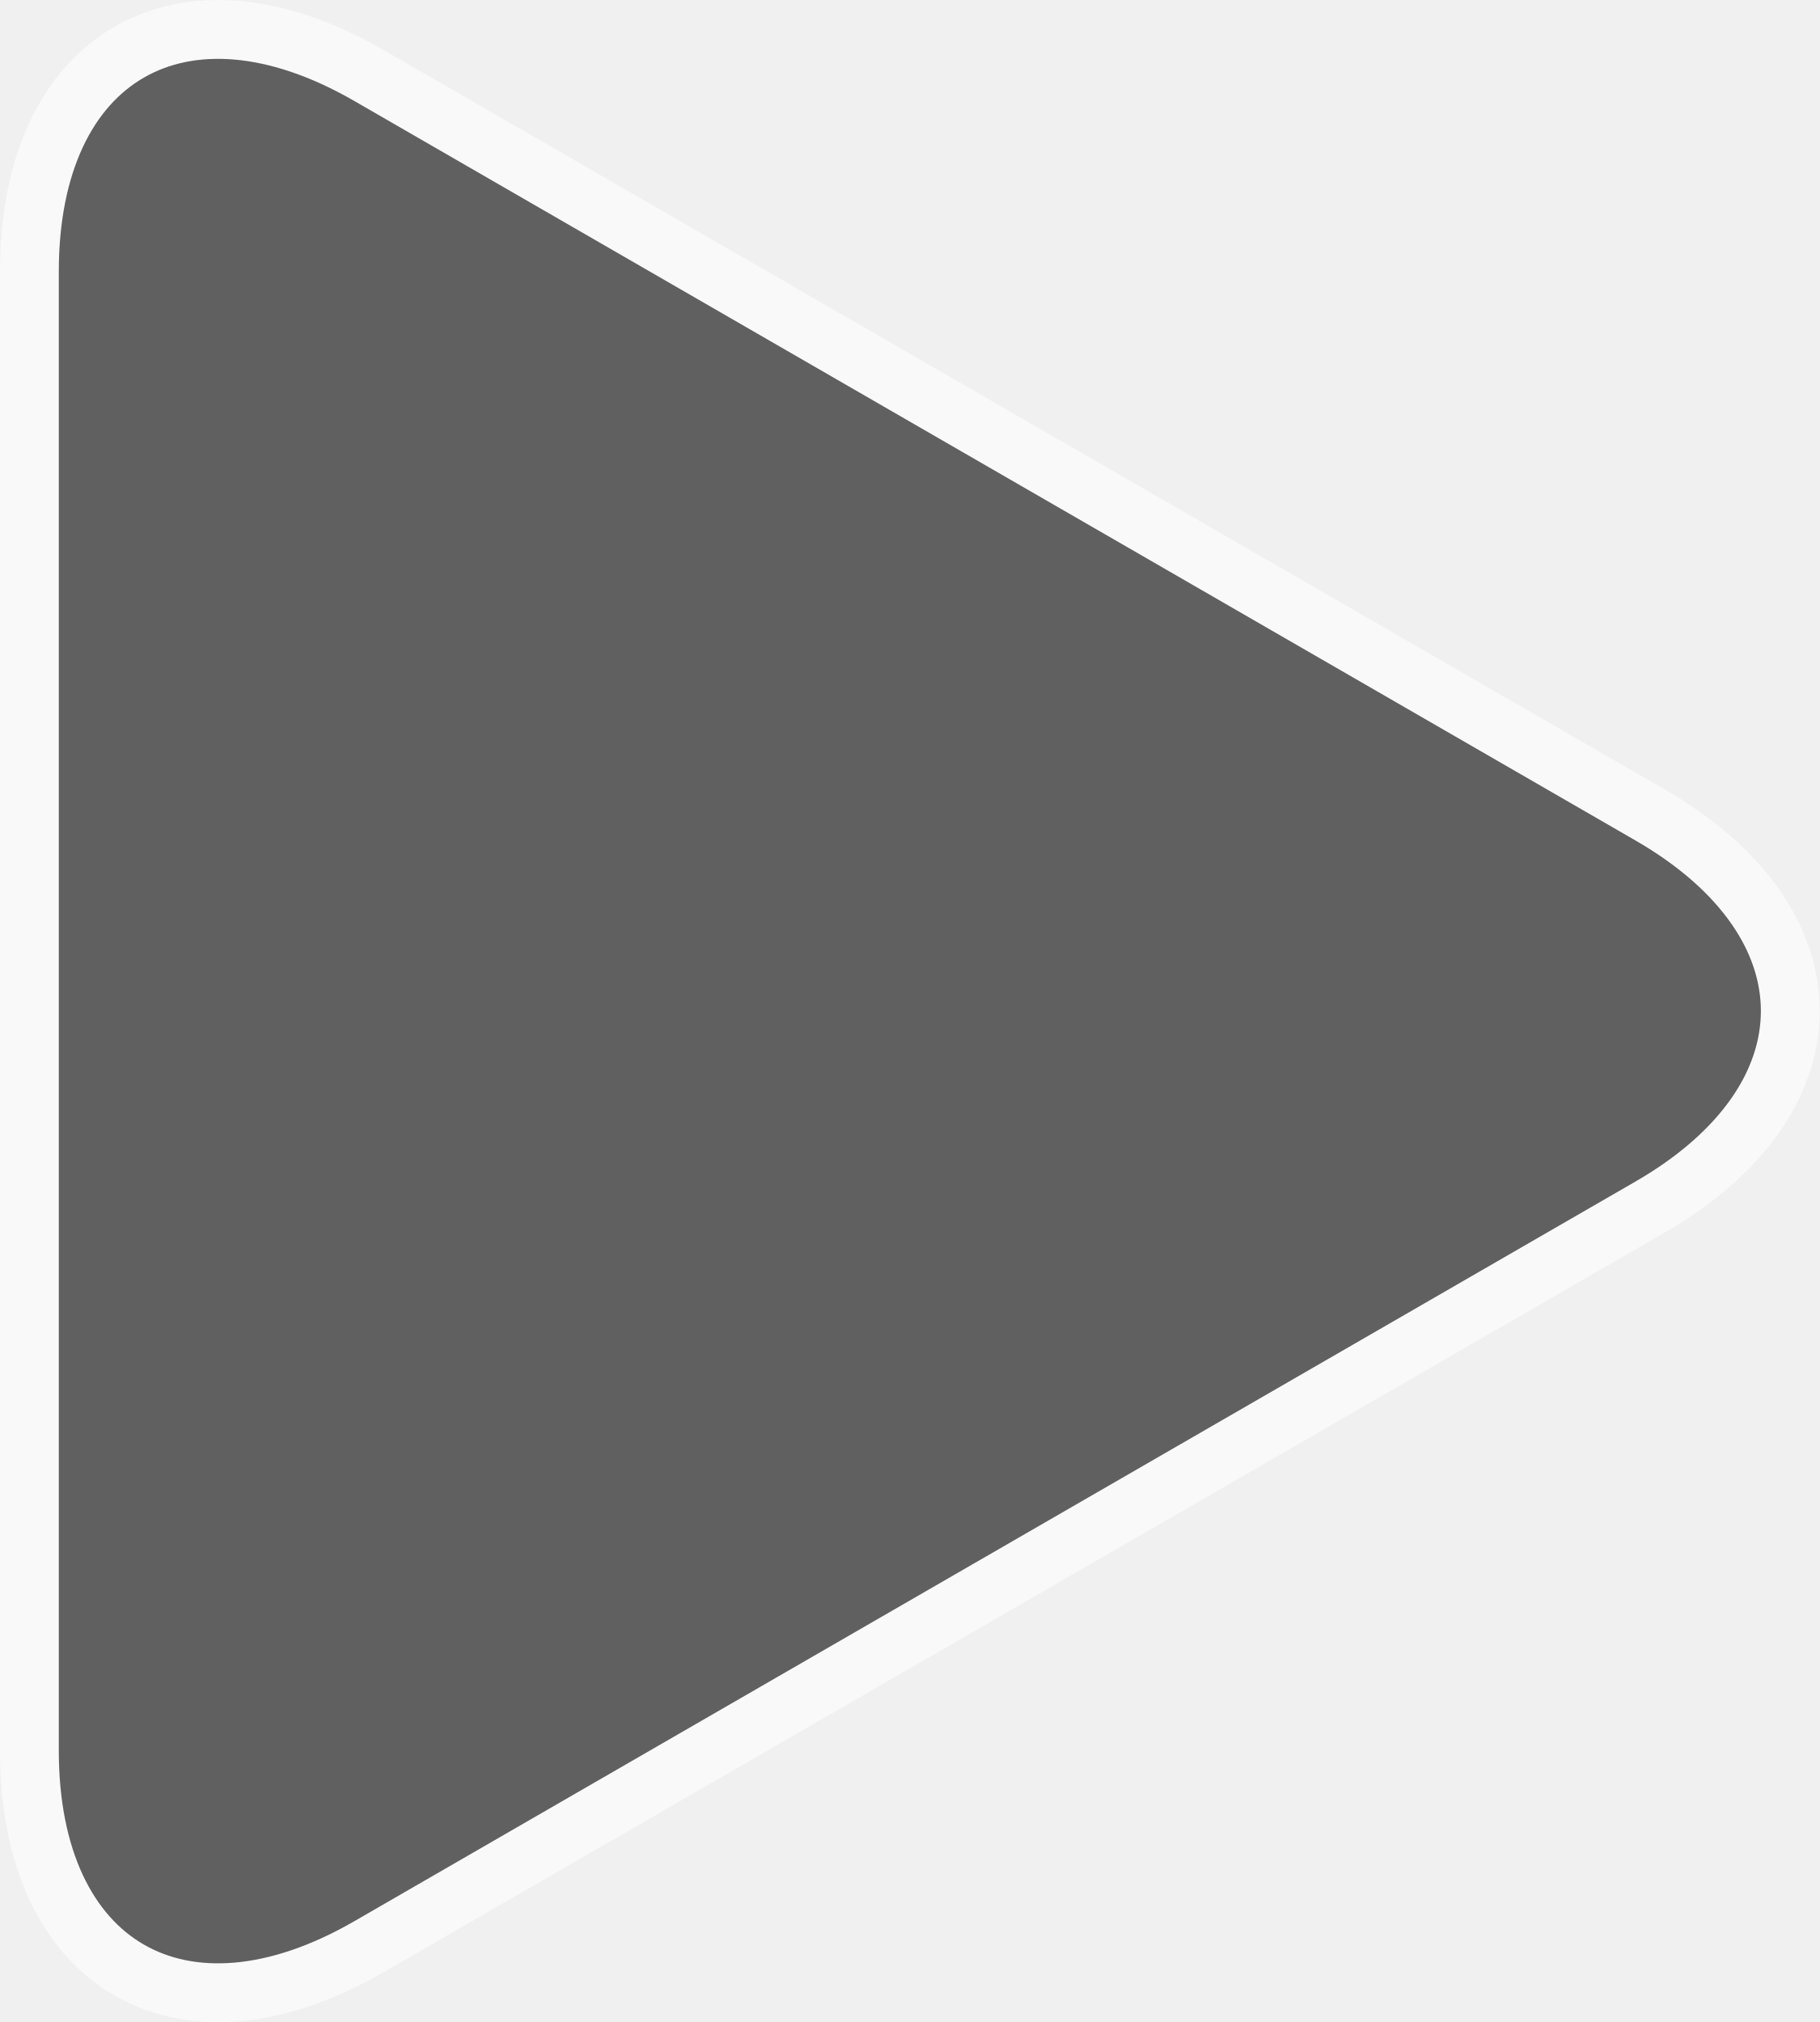
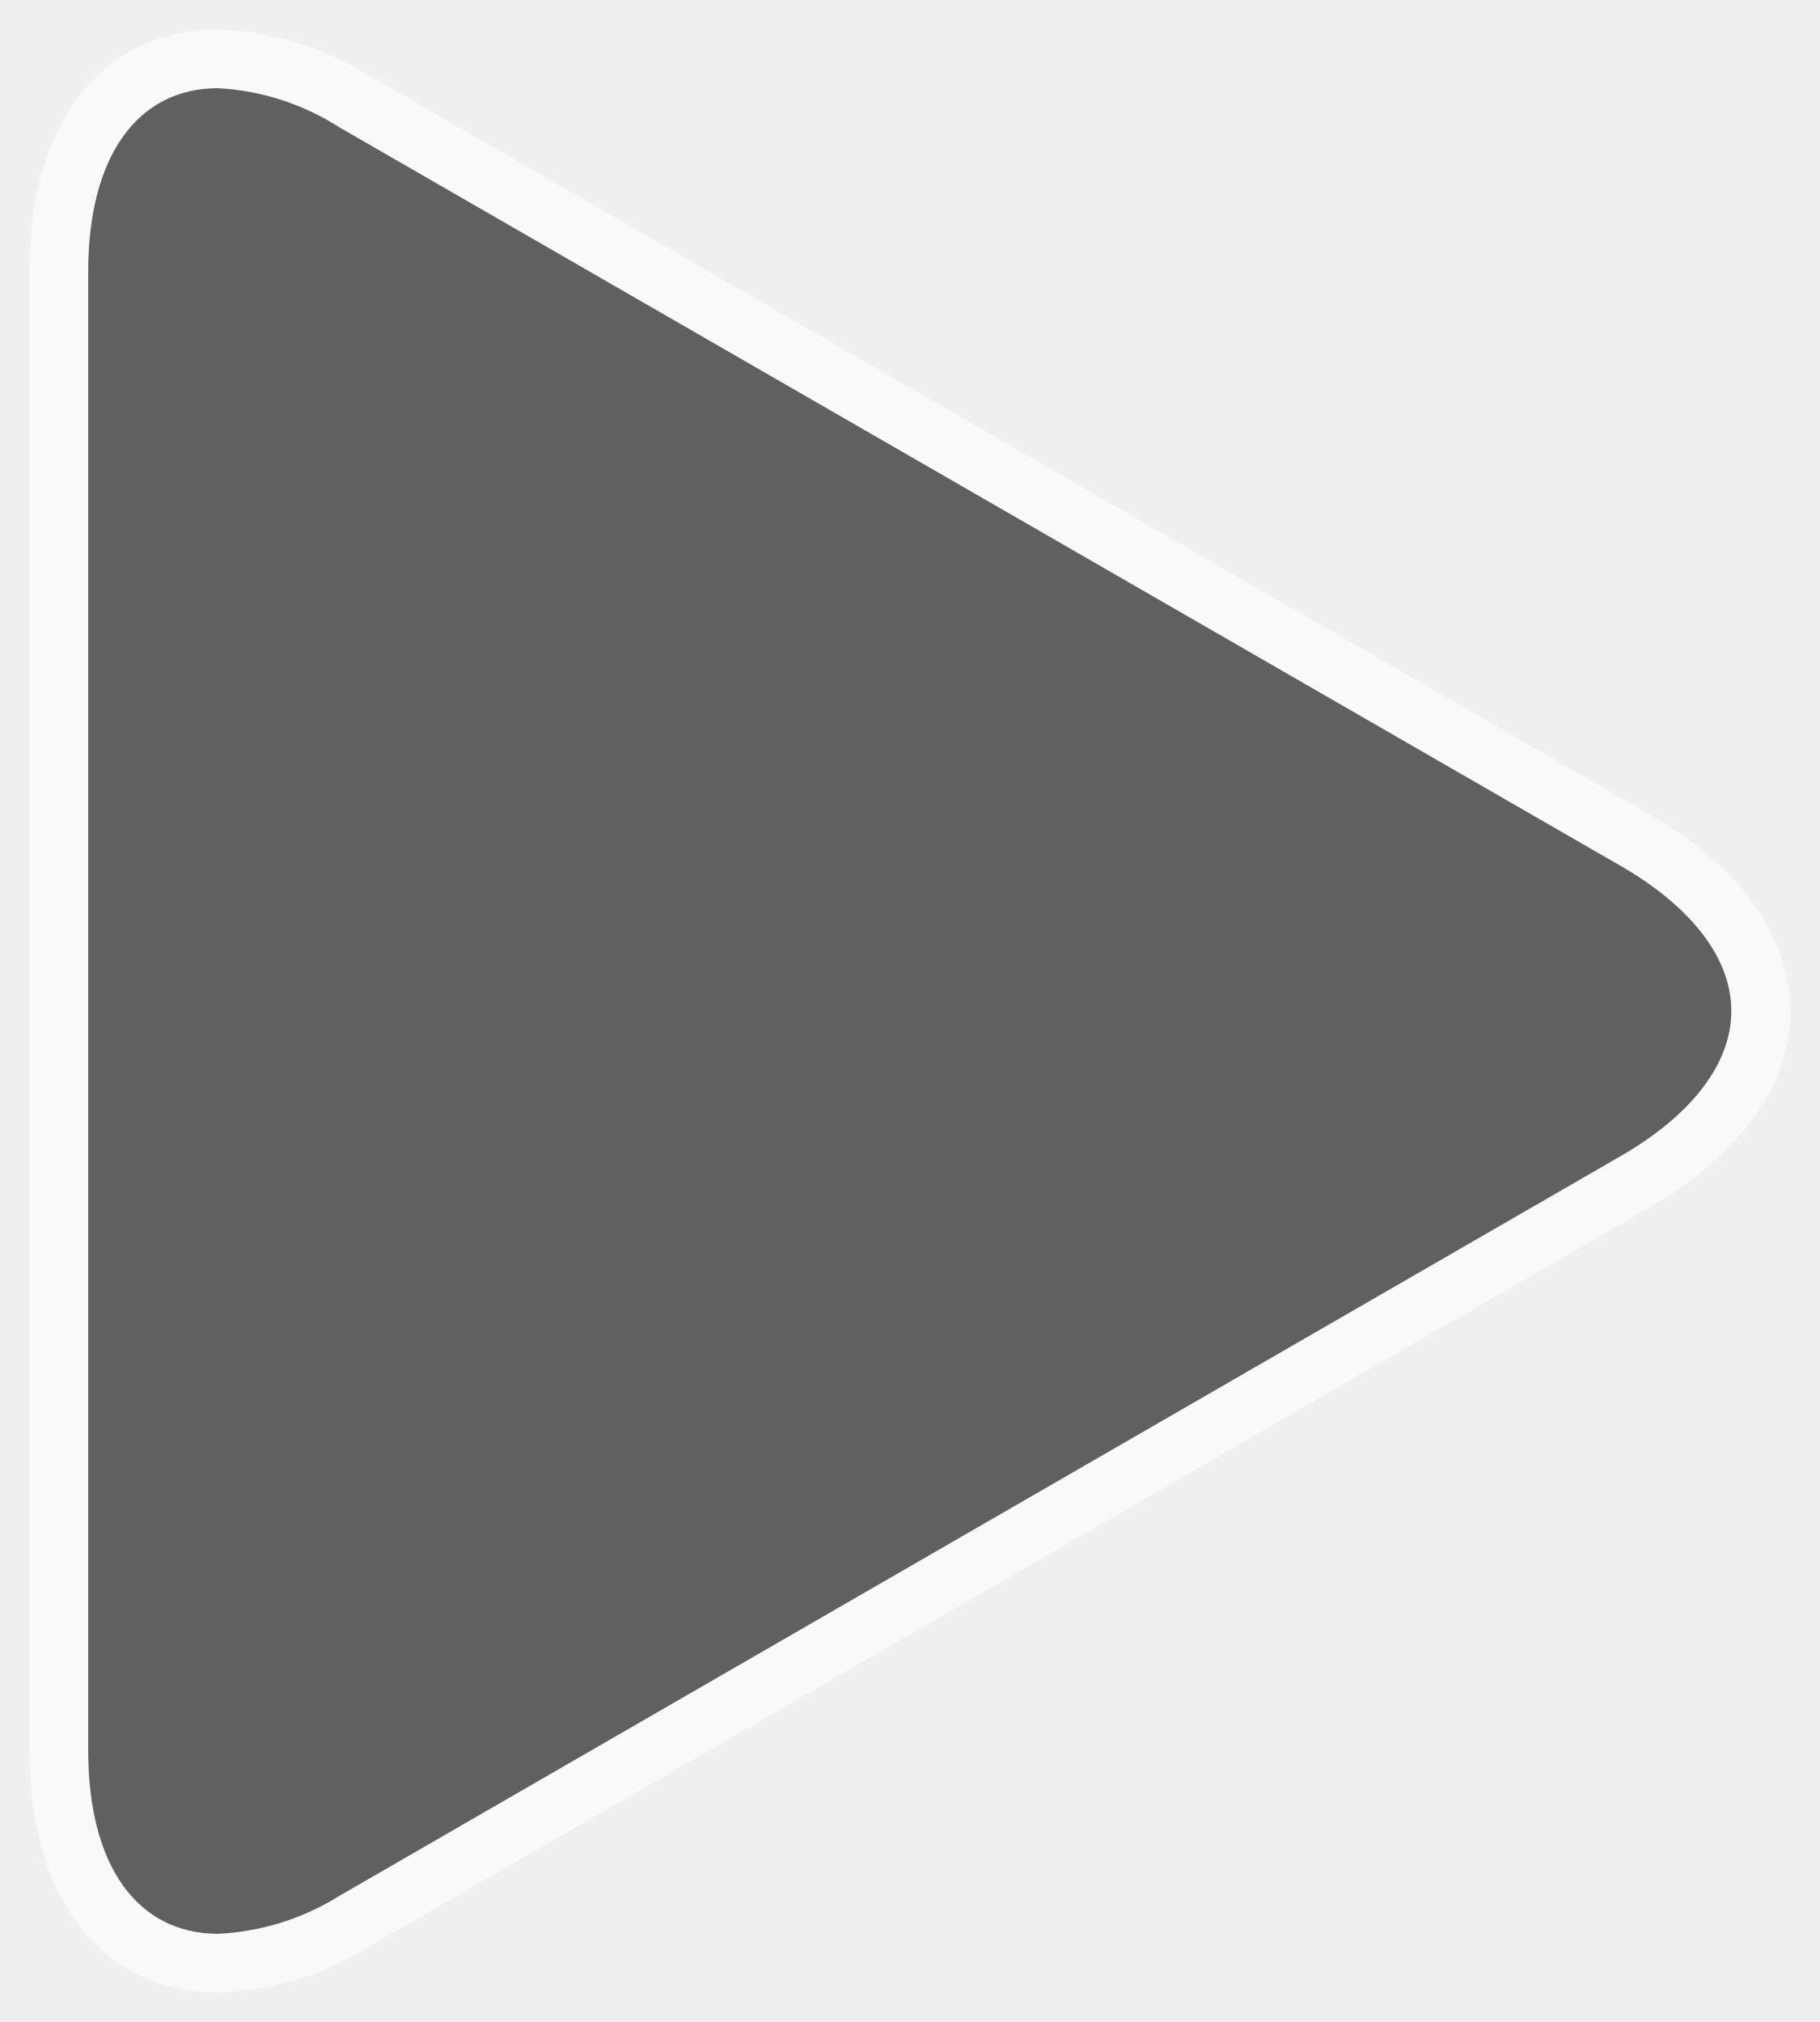
<svg xmlns="http://www.w3.org/2000/svg" viewBox="0 0 92.82 103.16">
  <g style="isolation:isolate">
    <g style="mix-blend-mode:multiply" opacity=".6" data-name="Layer 1">
-       <path d="M84.18 61.58c9.53-5.5 9.53-14.5 0-20L18.82 3.85c-9.53-5.5-17.32-1-17.32 10v75.47c0 11 7.79 15.5 17.32 10z" />
-       <path d="M84.18 61.58c9.53-5.5 9.53-14.5 0-20L18.82 3.85c-9.53-5.5-17.32-1-17.32 10v75.47c0 11 7.79 15.5 17.32 10z" fill="none" stroke="#fff" stroke-miterlimit="10" stroke-width="3" />
+       <path d="M11.12 100.17C6.11 100.16 3 96 3 89.32V13.85C3 7.16 6.11 3 11.12 3a14.21 14.21 0 017 2.15l65.31 37.73c4.12 2.38 6.39 5.47 6.39 8.7s-2.27 6.32-6.39 8.7L18.07 98a14.32 14.32 0 01-6.94 2.15z" />
+       <path d="M11.12 4.5a12.74 12.74 0 016.2 2l65.36 37.68c3.64 2.1 5.64 4.73 5.64 7.4s-2 5.3-5.64 7.4L17.32 96.72a12.82 12.82 0 01-6.19 1.94c-4.13 0-6.63-3.49-6.63-9.34V13.85C4.5 8 7 4.5 11.12 4.5m0-3C5.43 1.5 1.5 6 1.5 13.85v75.47c0 7.81 3.93 12.34 9.63 12.34a15.62 15.62 0 007.69-2.34l65.36-37.74c9.53-5.5 9.53-14.5 0-20L18.82 3.85a15.54 15.54 0 00-7.7-2.35z" fill="#fff" />
    </g>
  </g>
</svg>
